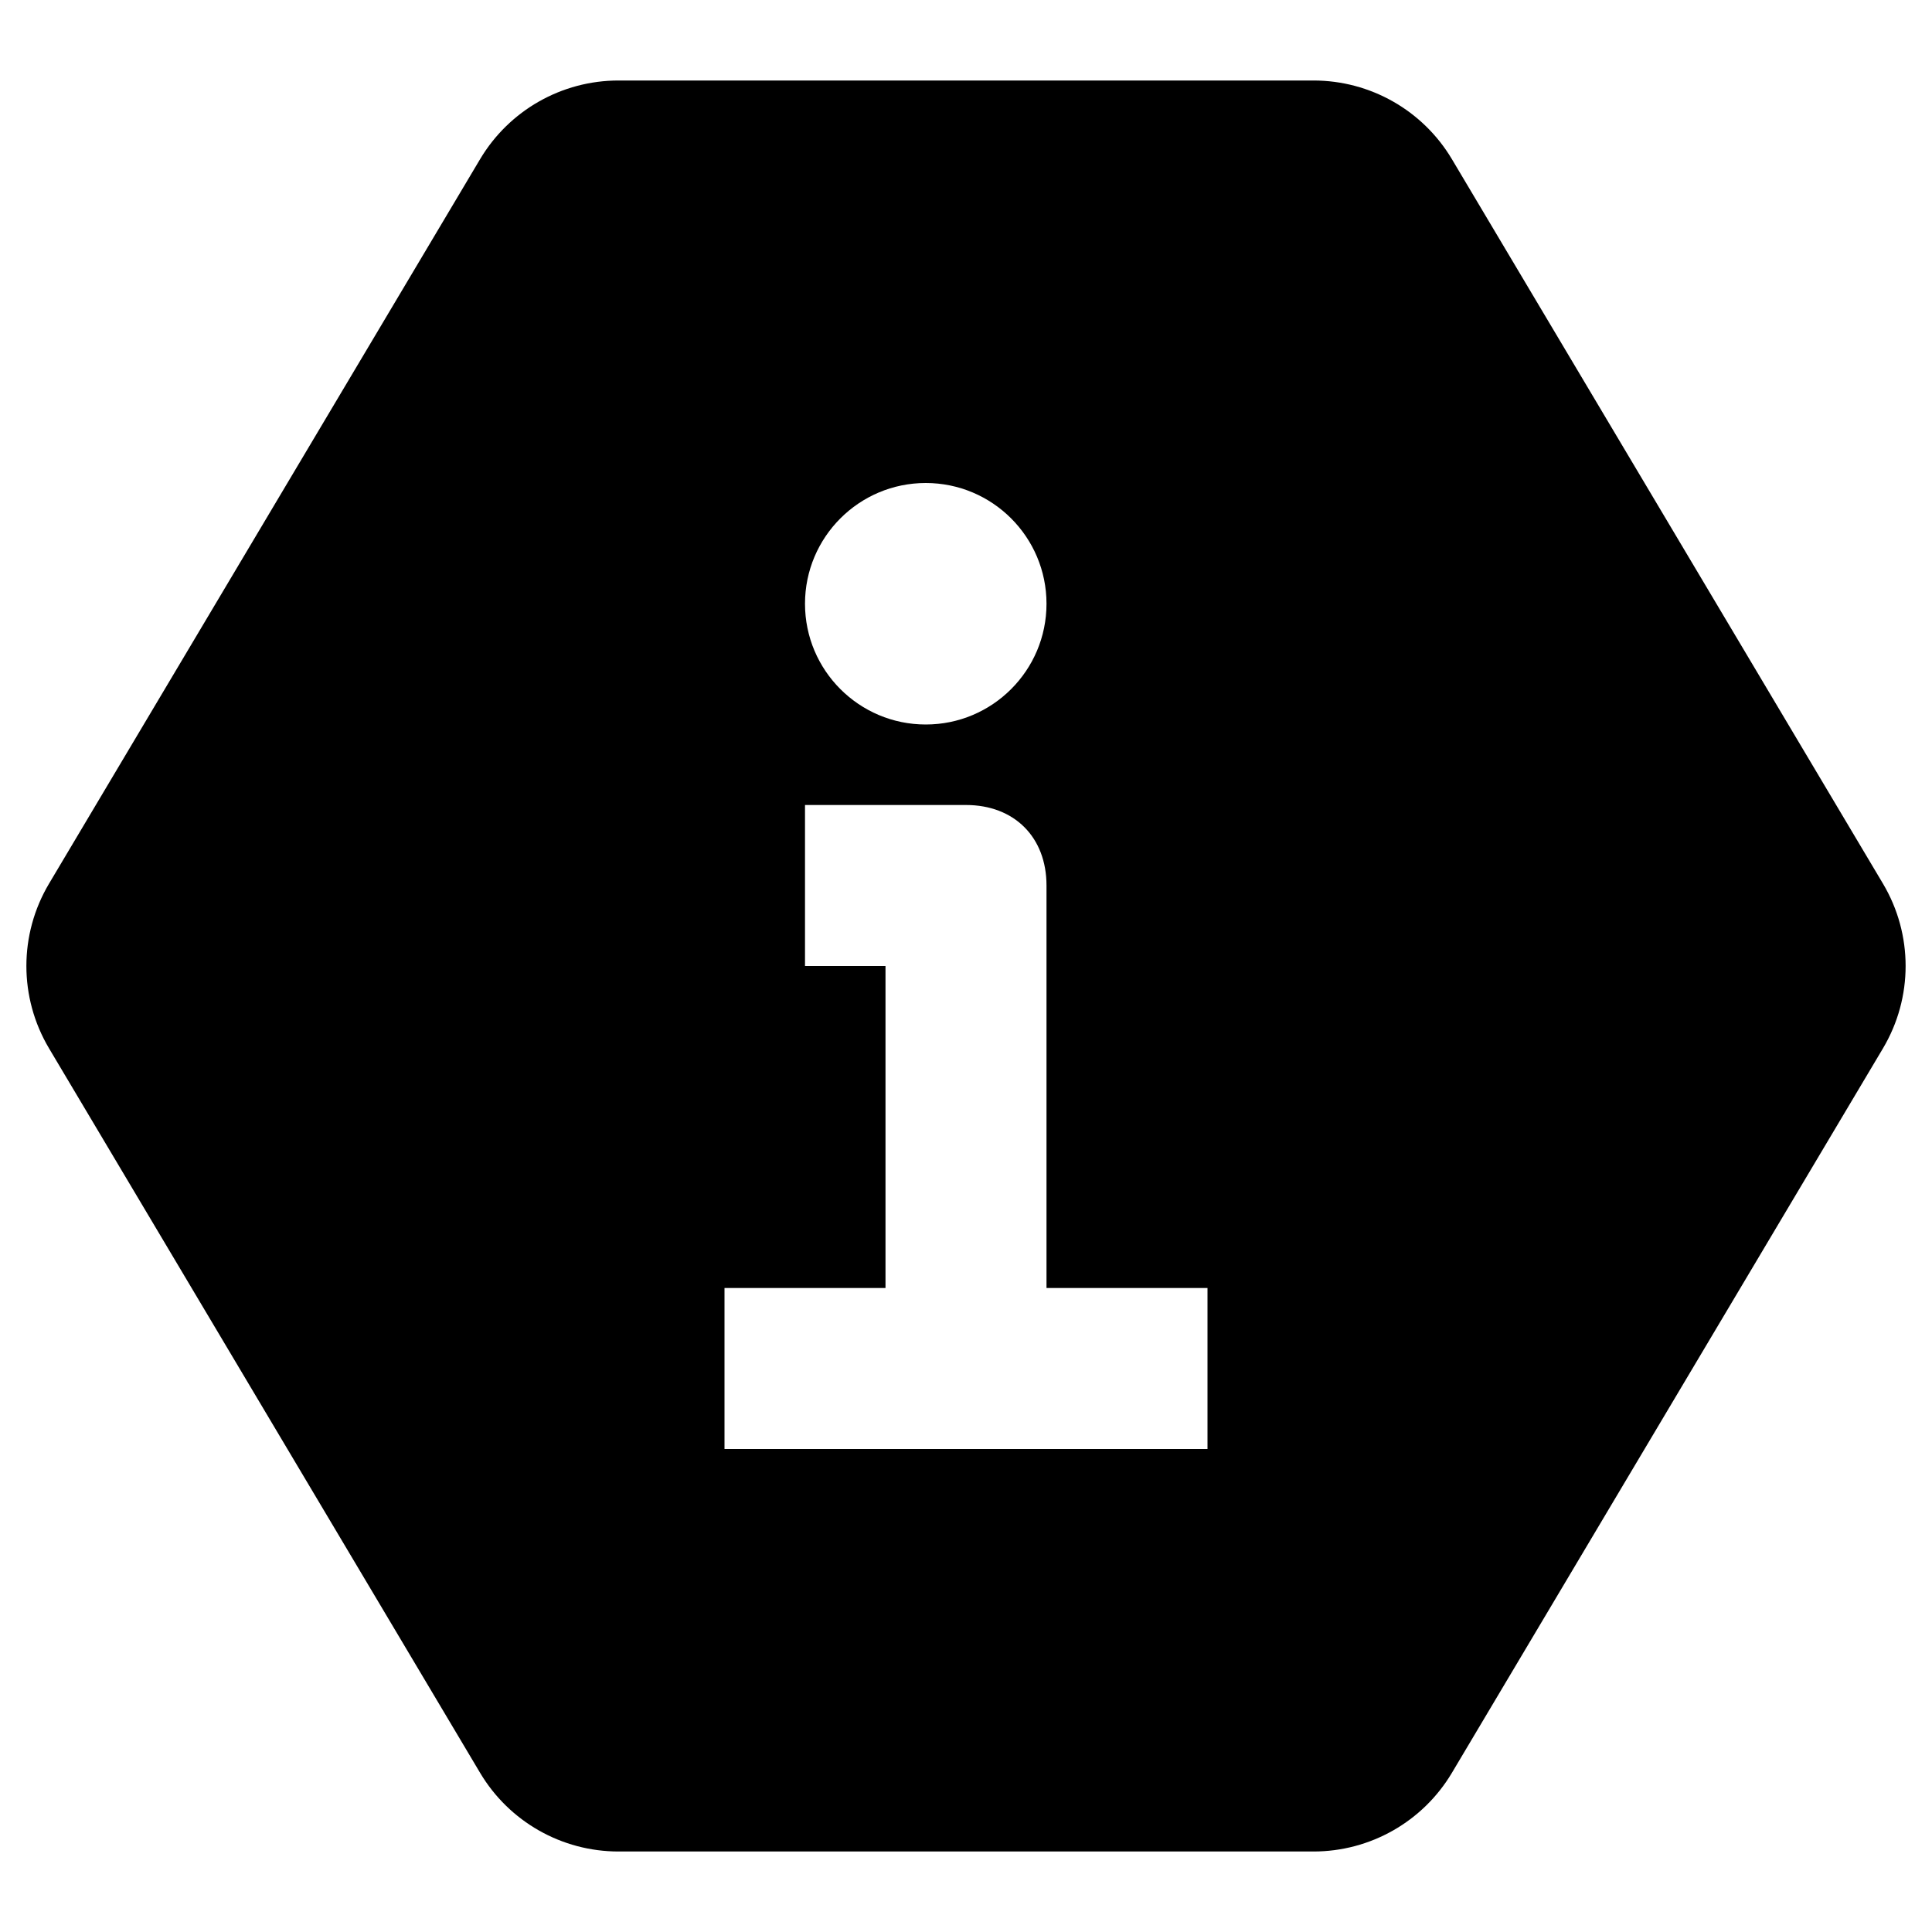
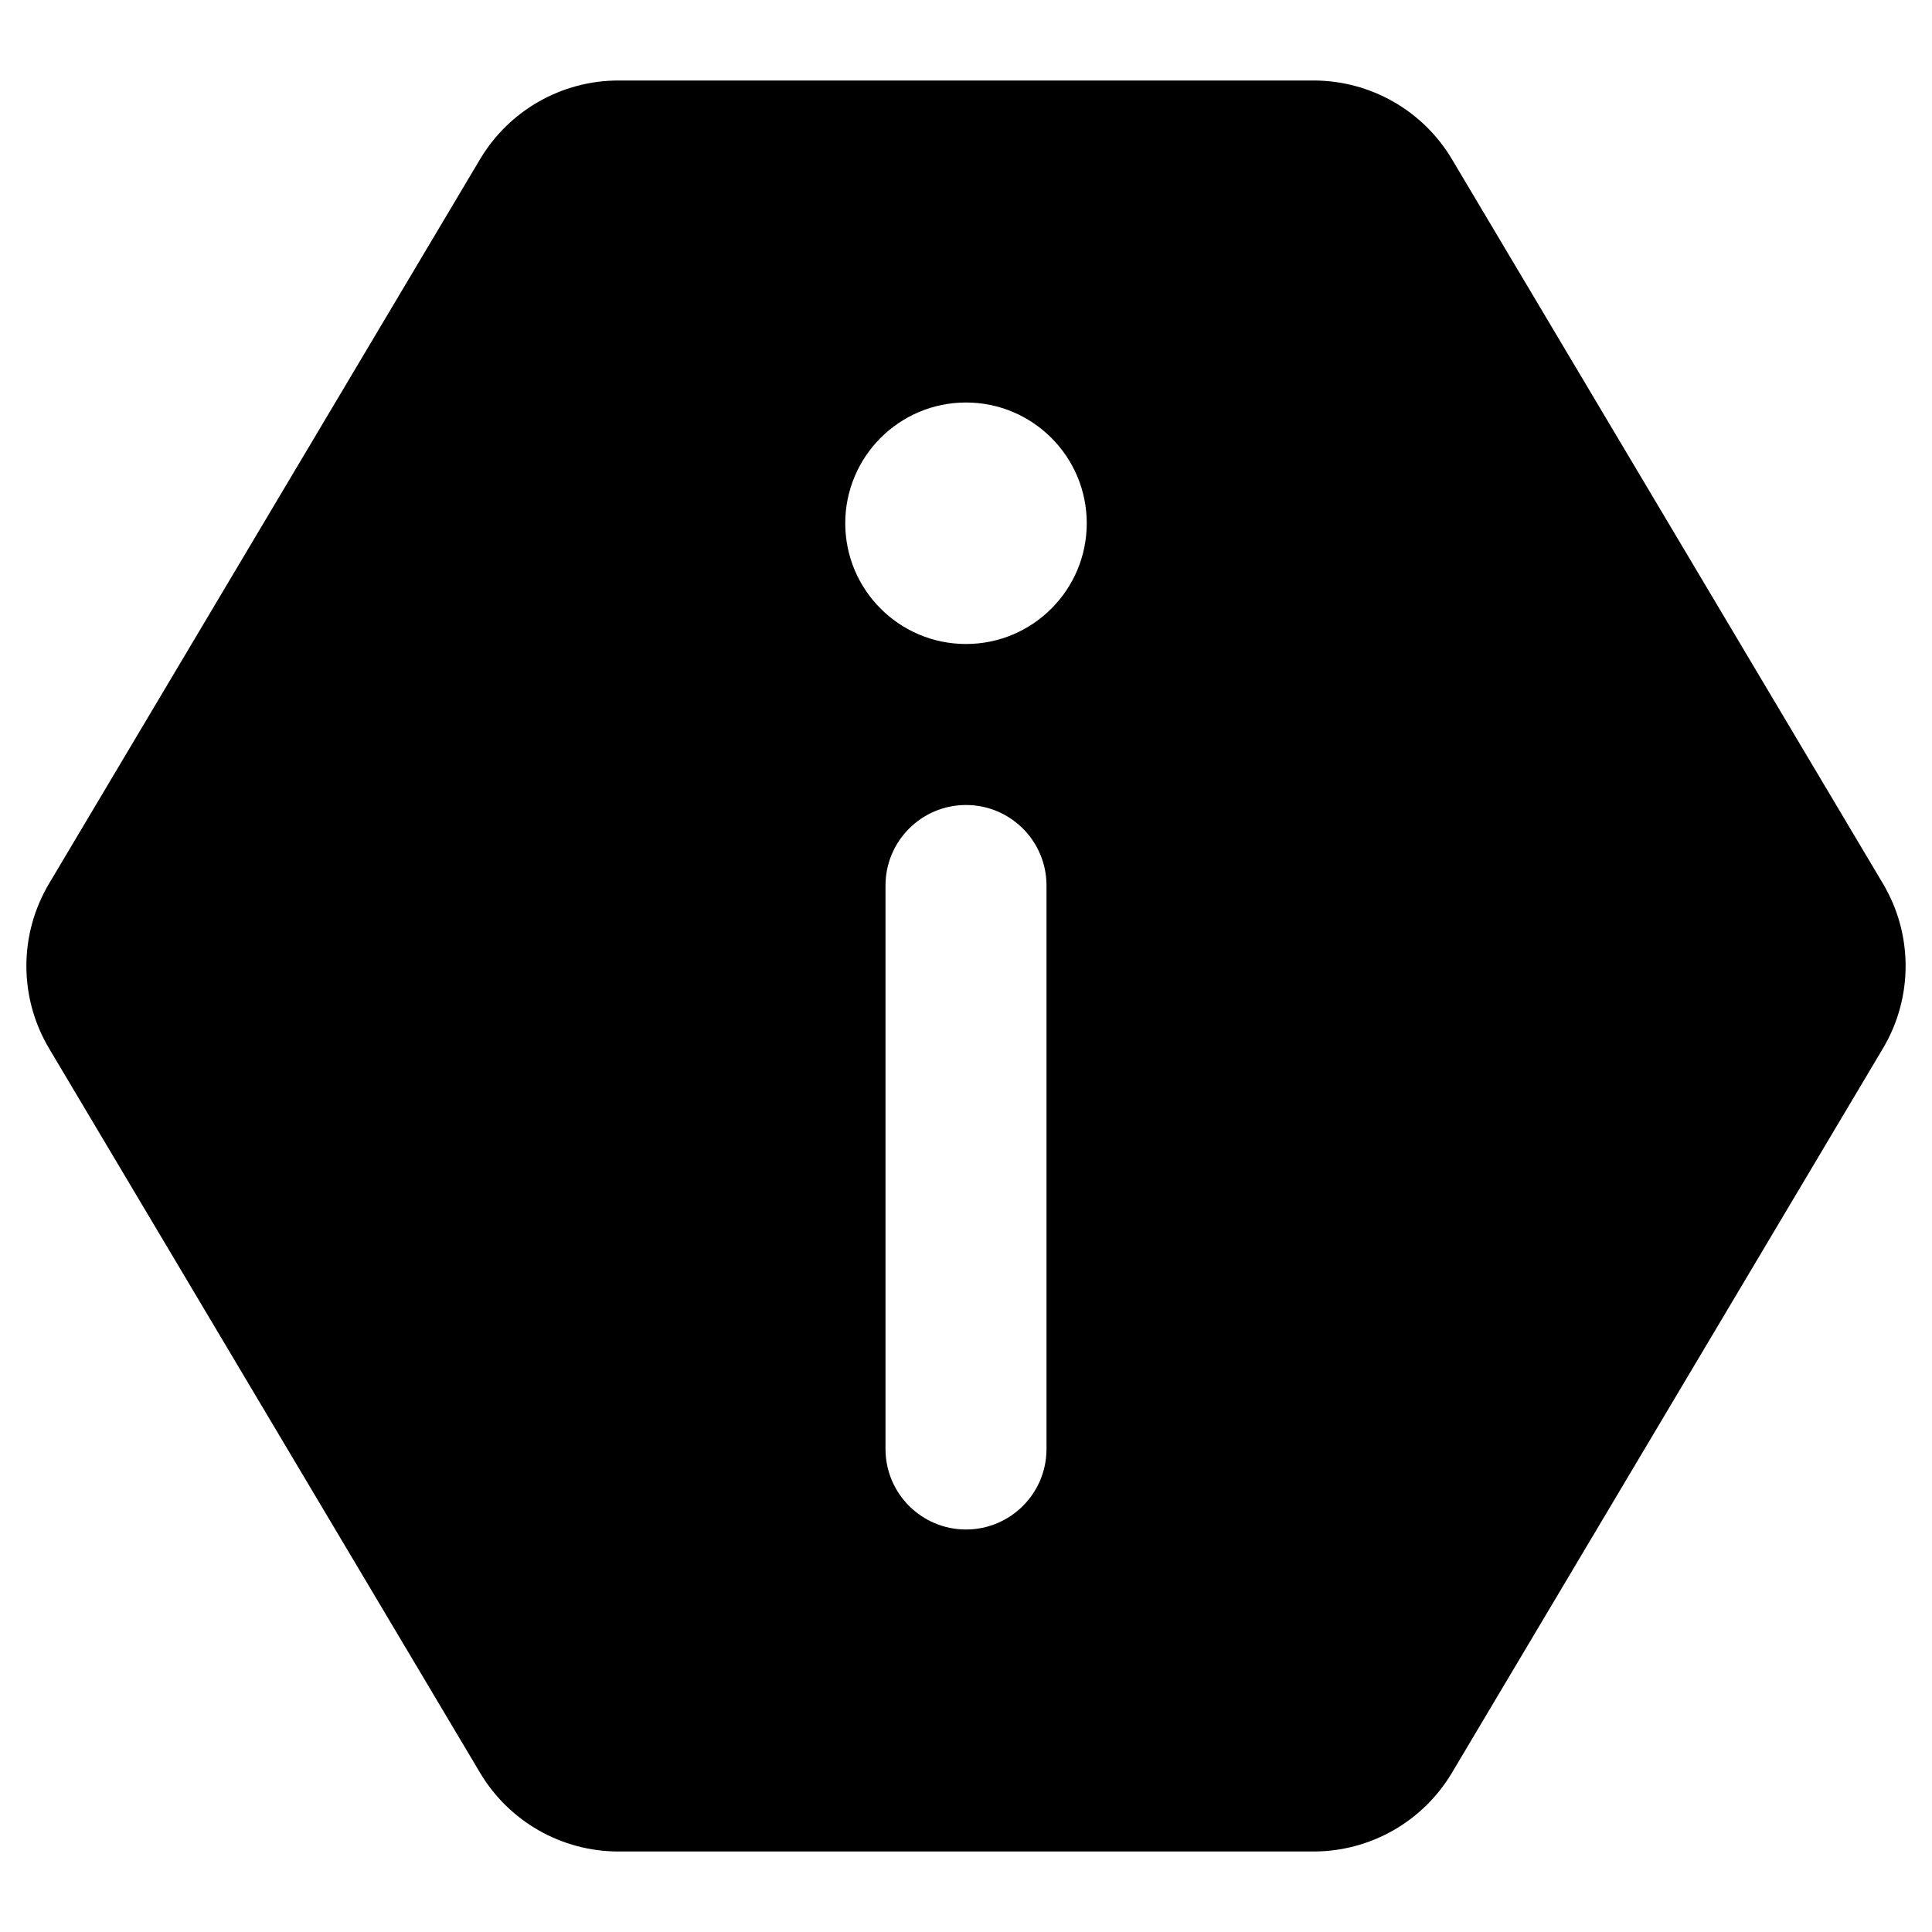
<svg xmlns="http://www.w3.org/2000/svg" width="24" height="24" viewBox="0 0 24 24">
-   <path d="M23.391,13.023 L18.036,22.023 C17.675,22.629 17.022,23 16.317,23 L7.683,23 C6.978,23 6.325,22.629 5.964,22.023 L0.609,13.023 C0.234,12.392 0.234,11.608 0.609,10.977 L5.964,1.977 C6.325,1.371 6.978,1 7.683,1 L16.317,1 C17.022,1 17.675,1.371 18.036,1.977 L23.391,10.977 C23.766,11.608 23.766,12.392 23.391,13.023 Z M13,11 C13,10.4 12.6,10 12,10 L10,10 L10,12 L11,12 L11,16 L9,16 L9,18 L15,18 L15,16 L13,16 L13,11 Z M11.5,9 C12.328,9 13,8.328 13,7.5 C13,6.672 12.328,6 11.5,6 C10.672,6 10,6.672 10,7.5 C10,8.328 10.672,9 11.5,9 Z" />
+   <path d="M16.317,1 C17.022,1 17.675,1.371 18.036,1.977 L23.391,10.977 C23.766,11.608 23.766,12.392 23.391,13.023 L18.036,22.023 C17.675,22.629 17.022,23 16.317,23 L7.683,23 C6.978,23 6.325,22.629 5.964,22.023 L0.609,13.023 C0.234,12.392 0.234,11.608 0.609,10.977 L5.964,1.977 C6.325,1.371 6.978,1 7.683,1 L16.317,1 Z M12,16 C11.172,16 10.5,16.672 10.5,17.5 C10.5,18.328 11.172,19 12,19 C12.828,19 13.5,18.328 13.5,17.5 C13.5,16.672 12.828,16 12,16 Z M12,5 C11.448,5 11,5.448 11,6 L11,6 L11,13 C11,13.552 11.448,14 12,14 C12.552,14 13,13.552 13,13 L13,13 L13,6 C13,5.448 12.552,5 12,5 Z" transform="matrix(1 0 0 -1 0 24)" />
</svg>
